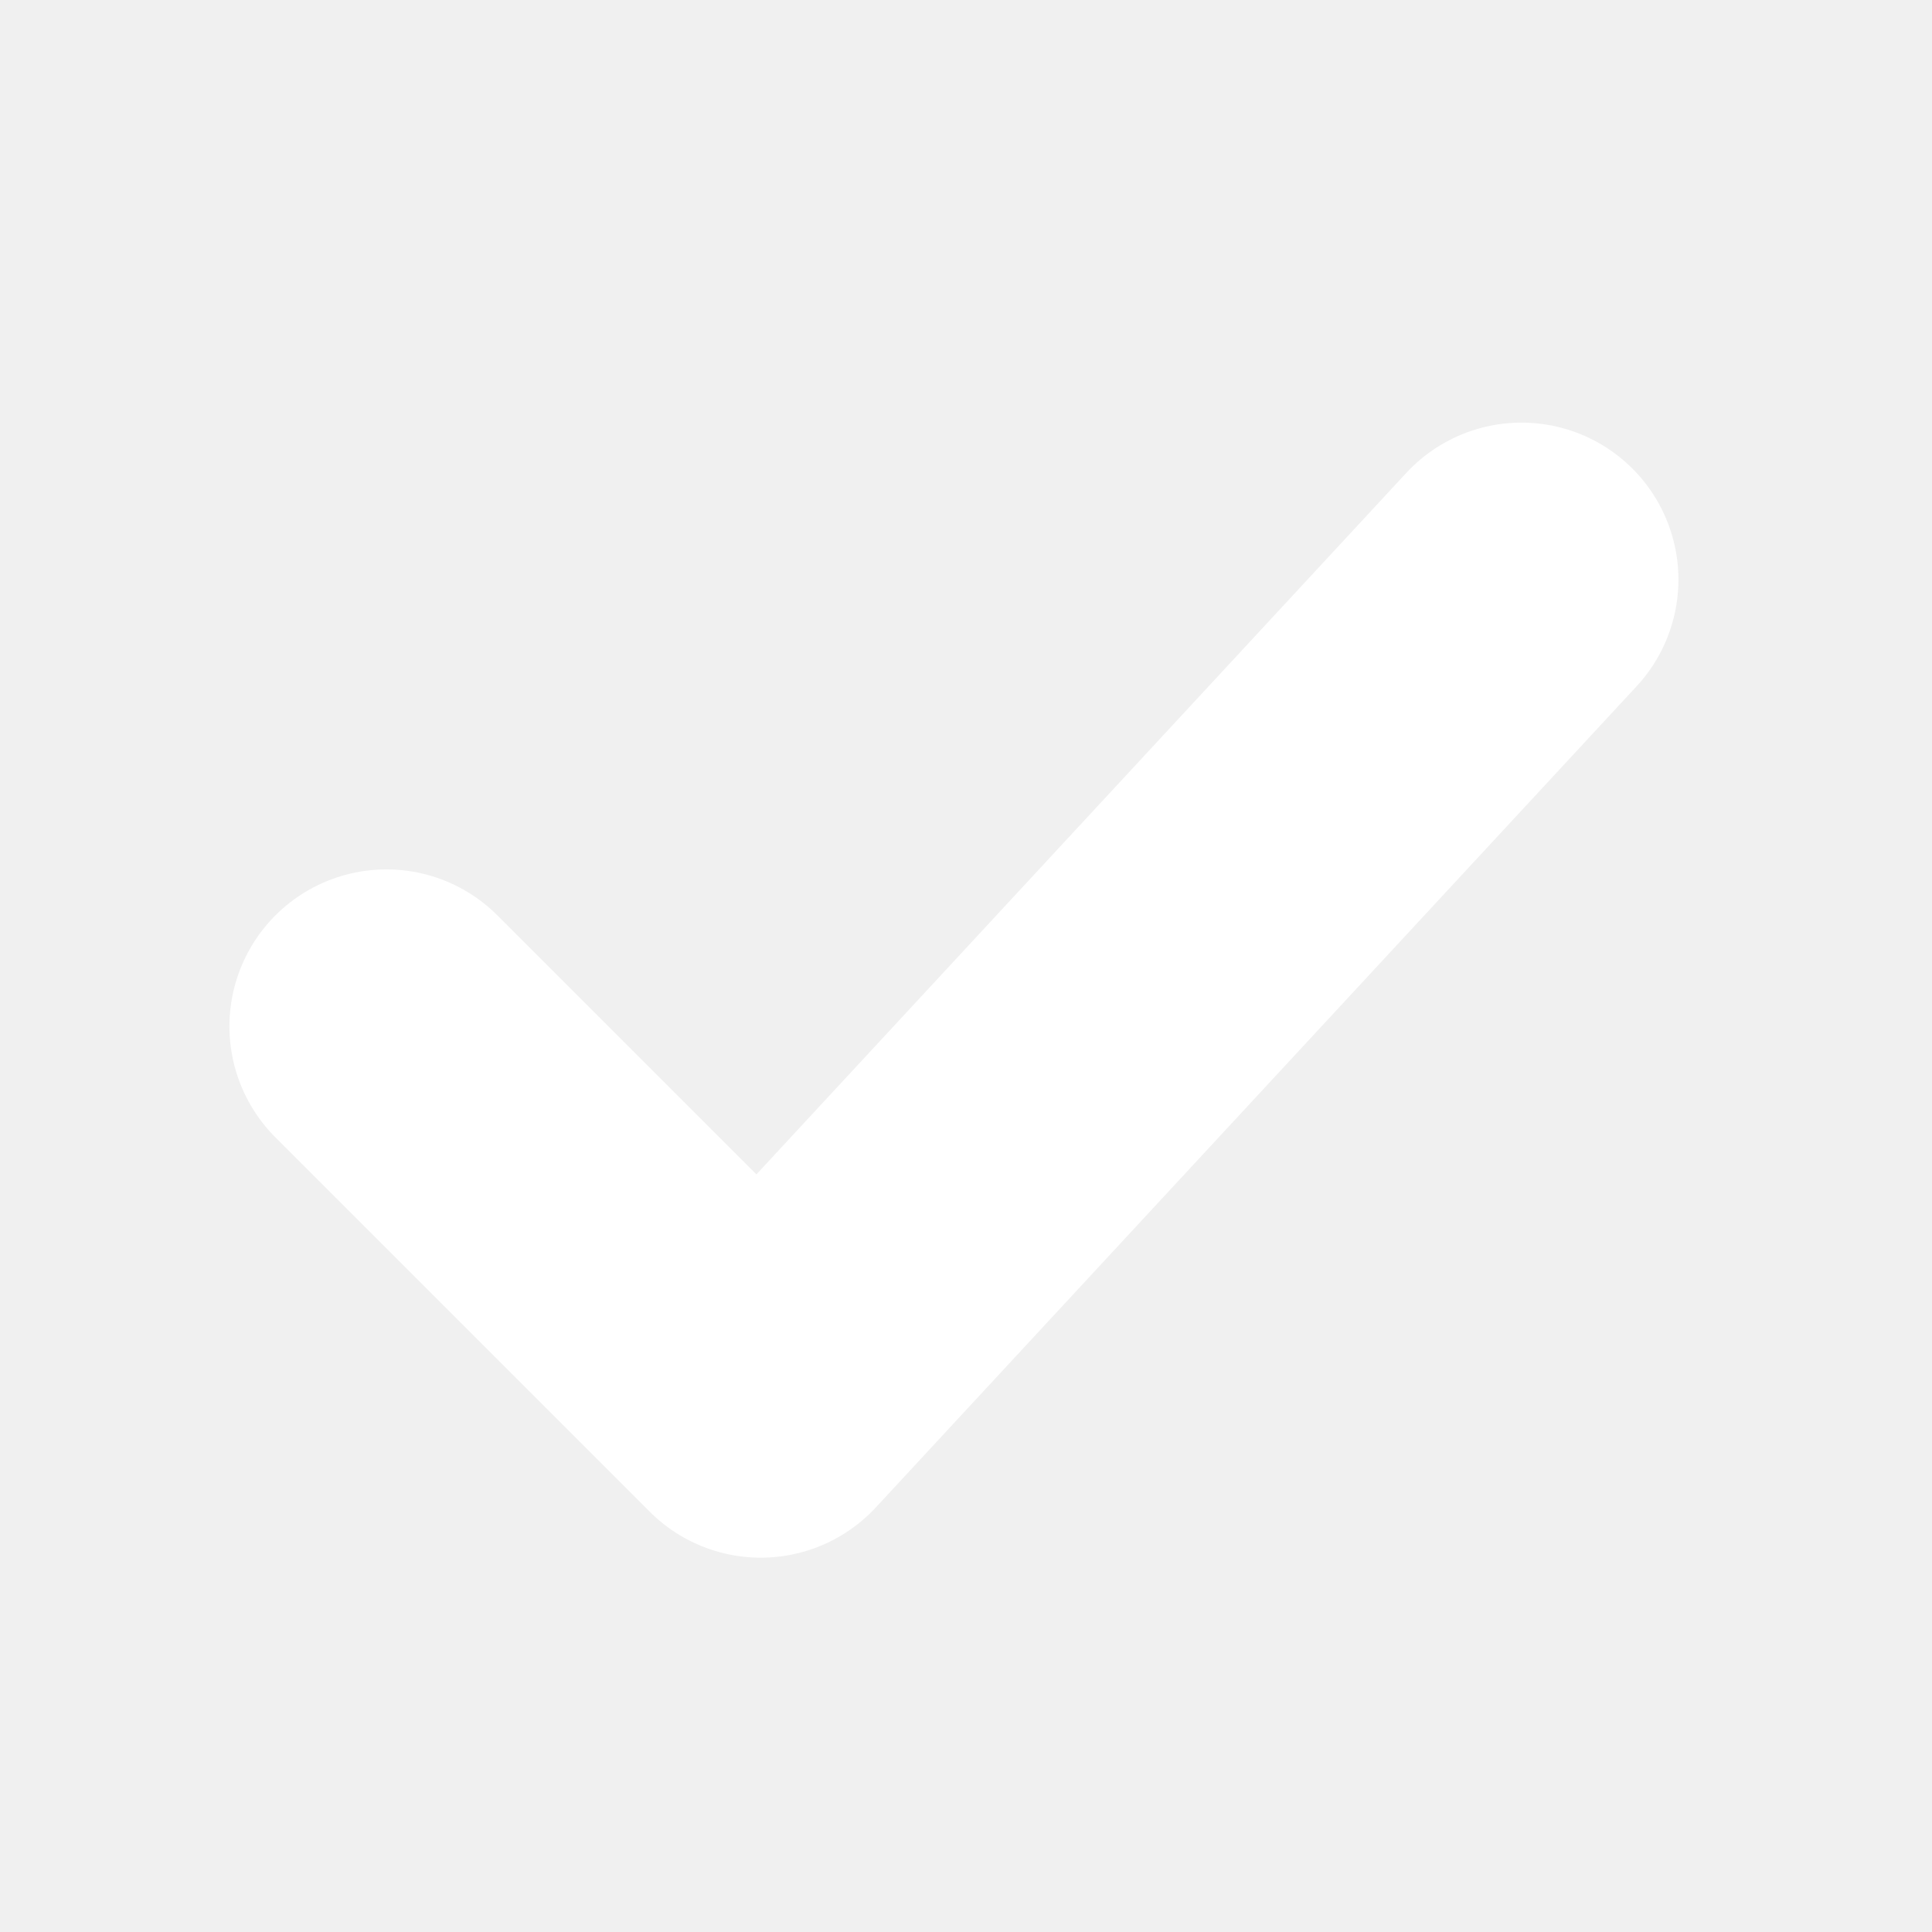
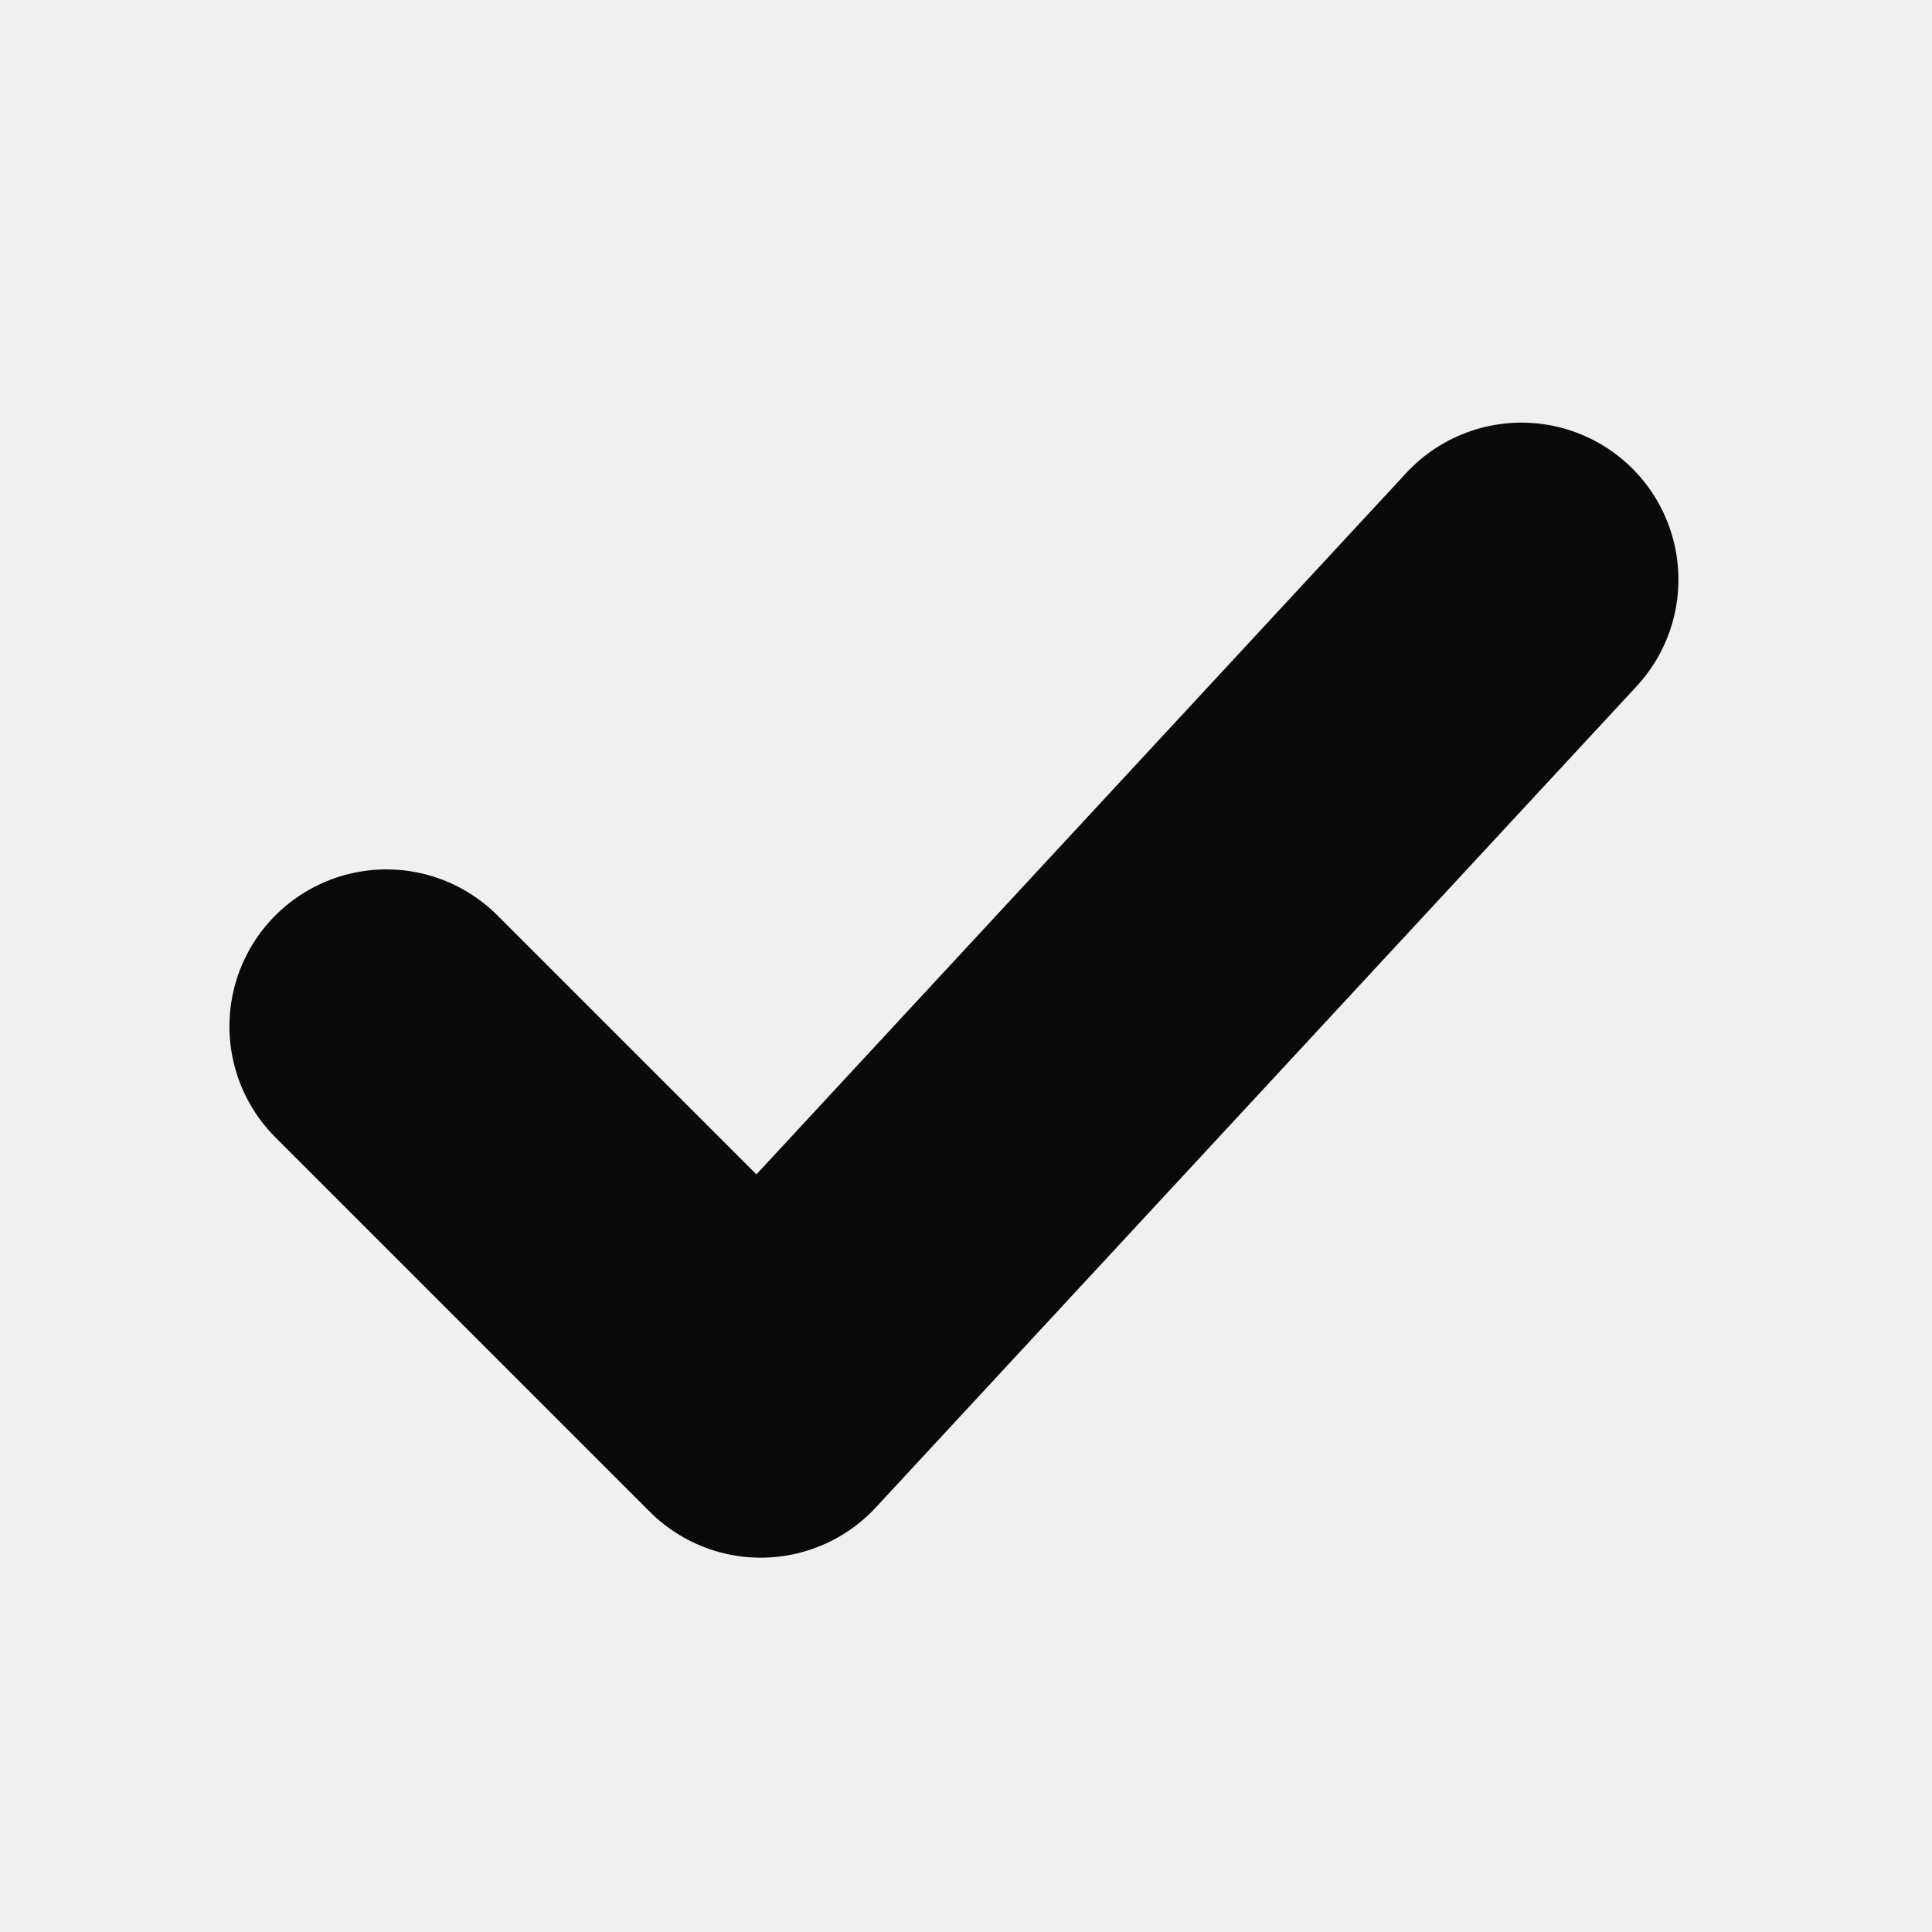
<svg xmlns="http://www.w3.org/2000/svg" viewBox="0 0 16 16">
-   <path d="M3.2 8.5l3.1 3.1 6.3-6.8" fill="none" stroke="#ffffff" stroke-width="2.6" stroke-linecap="round" stroke-linejoin="round" />
+   <path d="M3.2 8.5l3.1 3.1 6.3-6.8" fill="none" stroke="#0a0a0a" stroke-width="2.6" stroke-linecap="round" stroke-linejoin="round" />
</svg>
